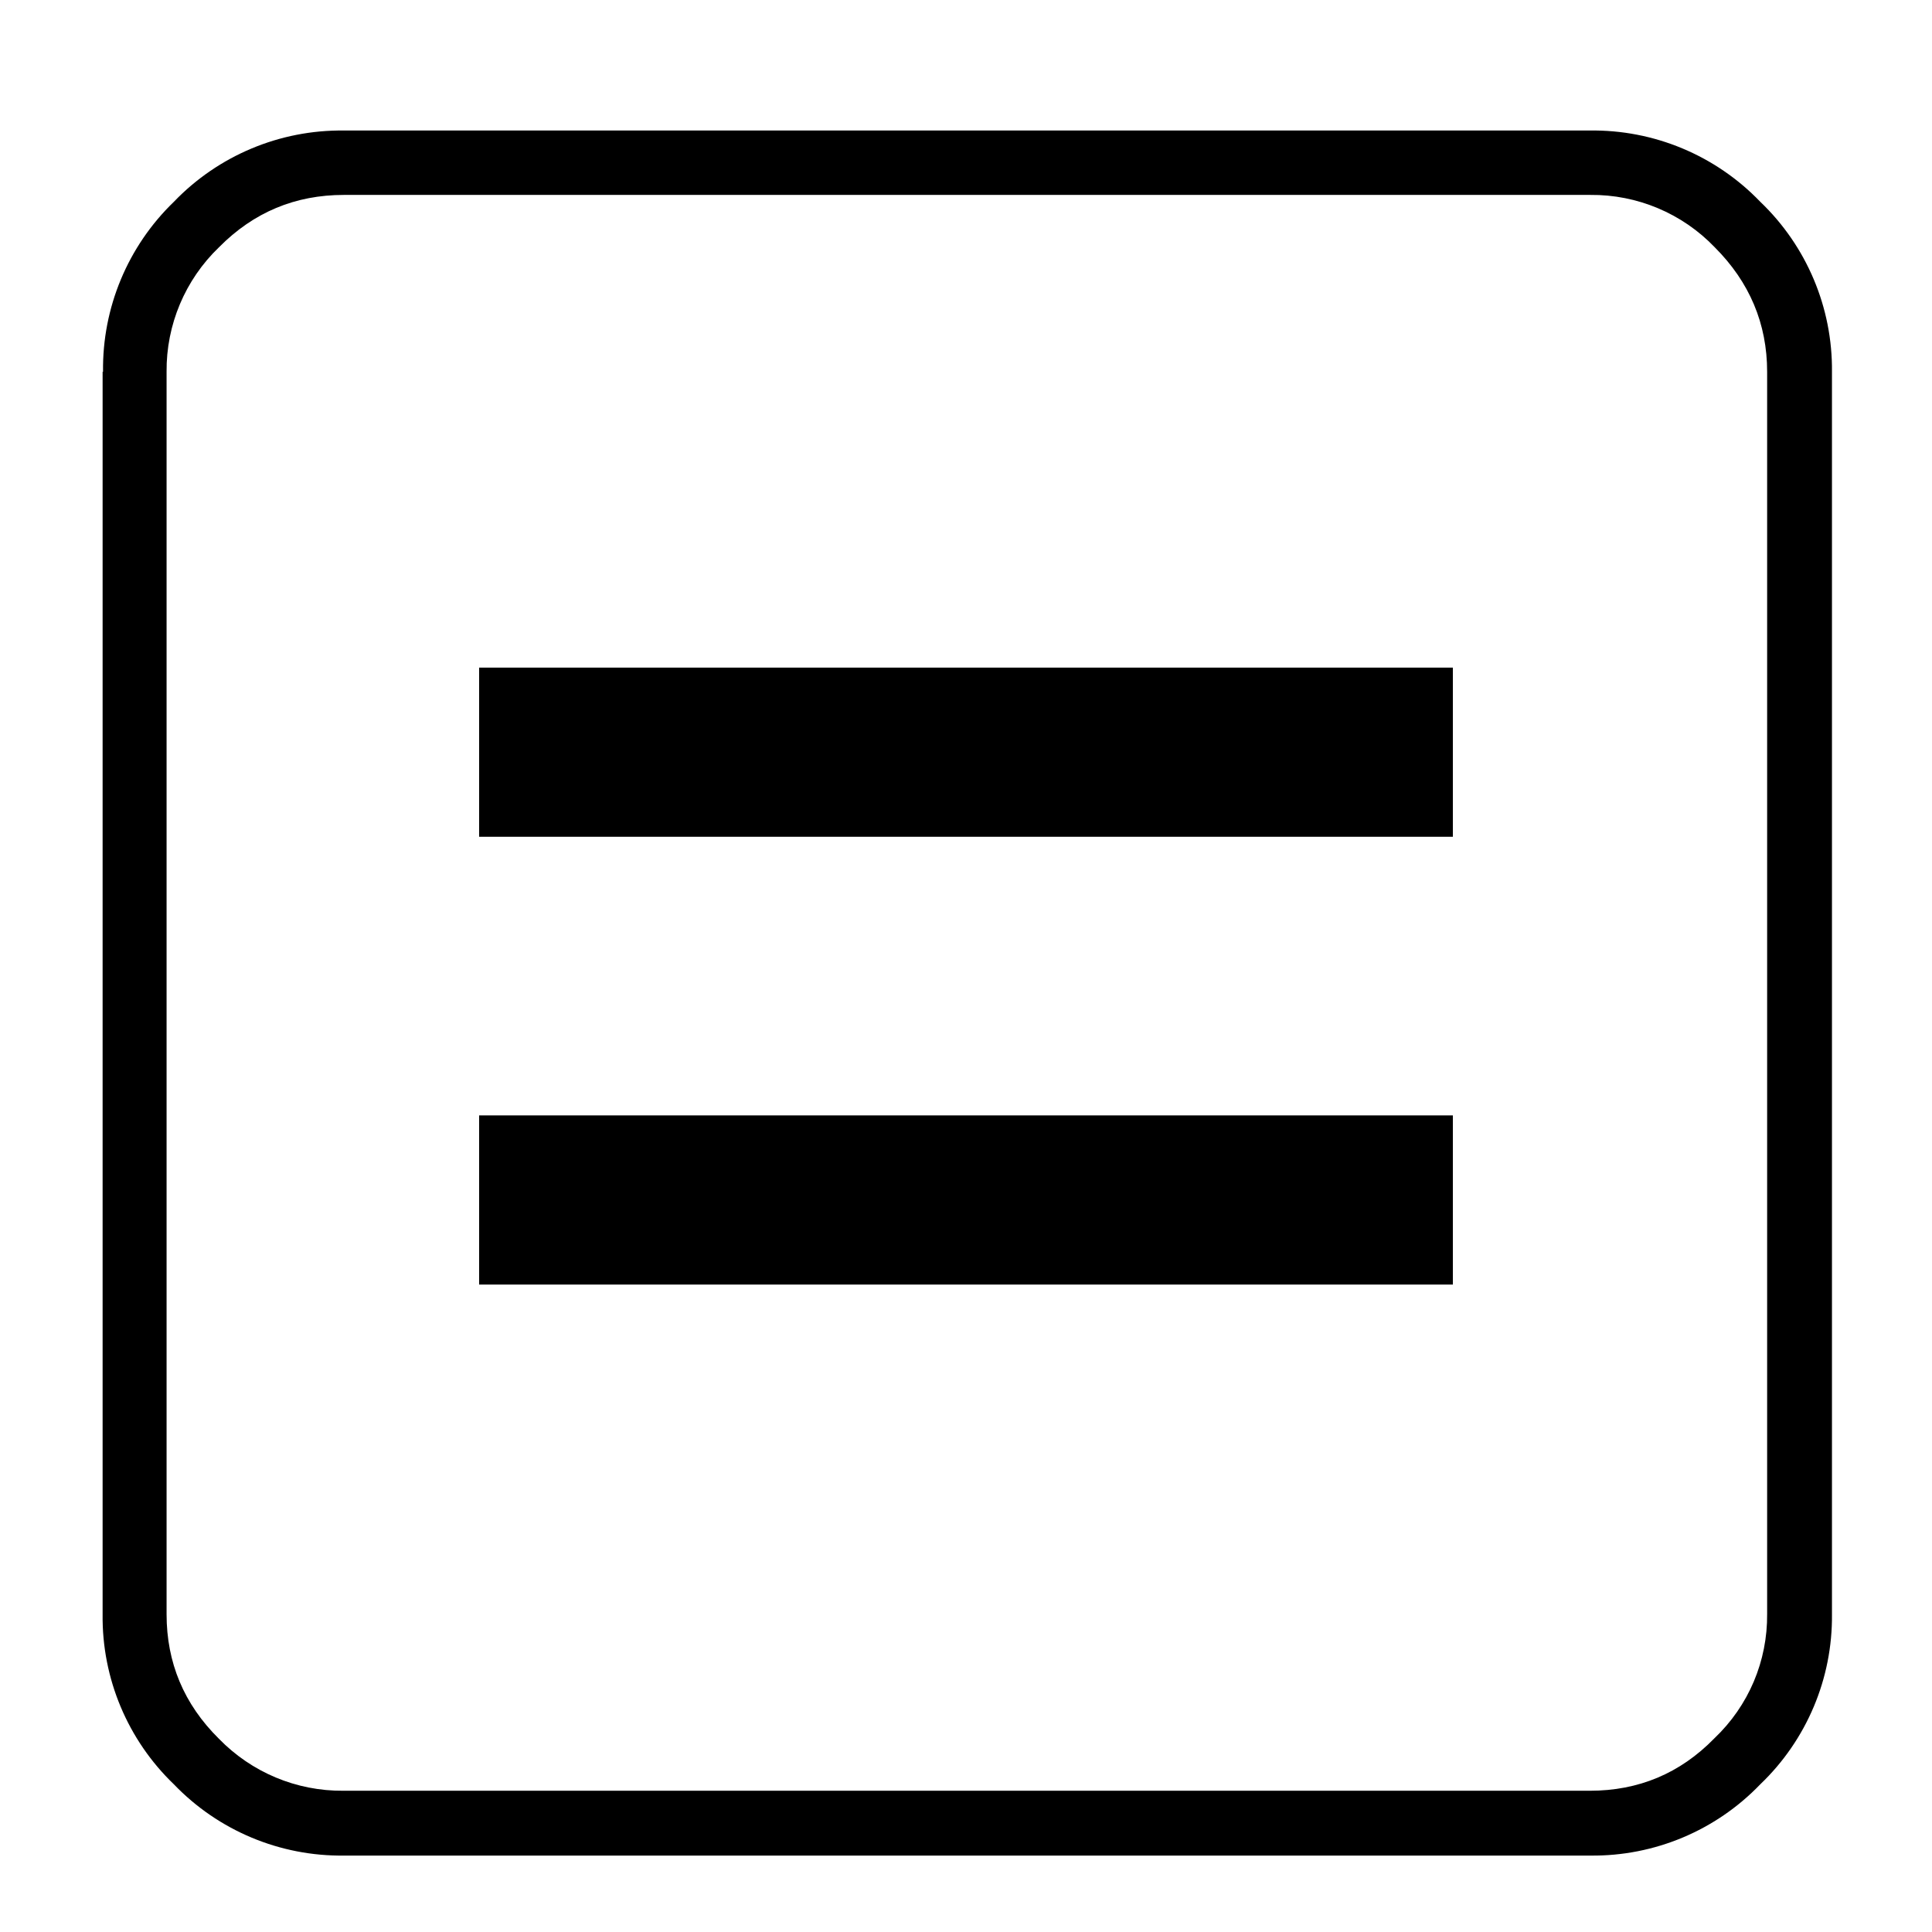
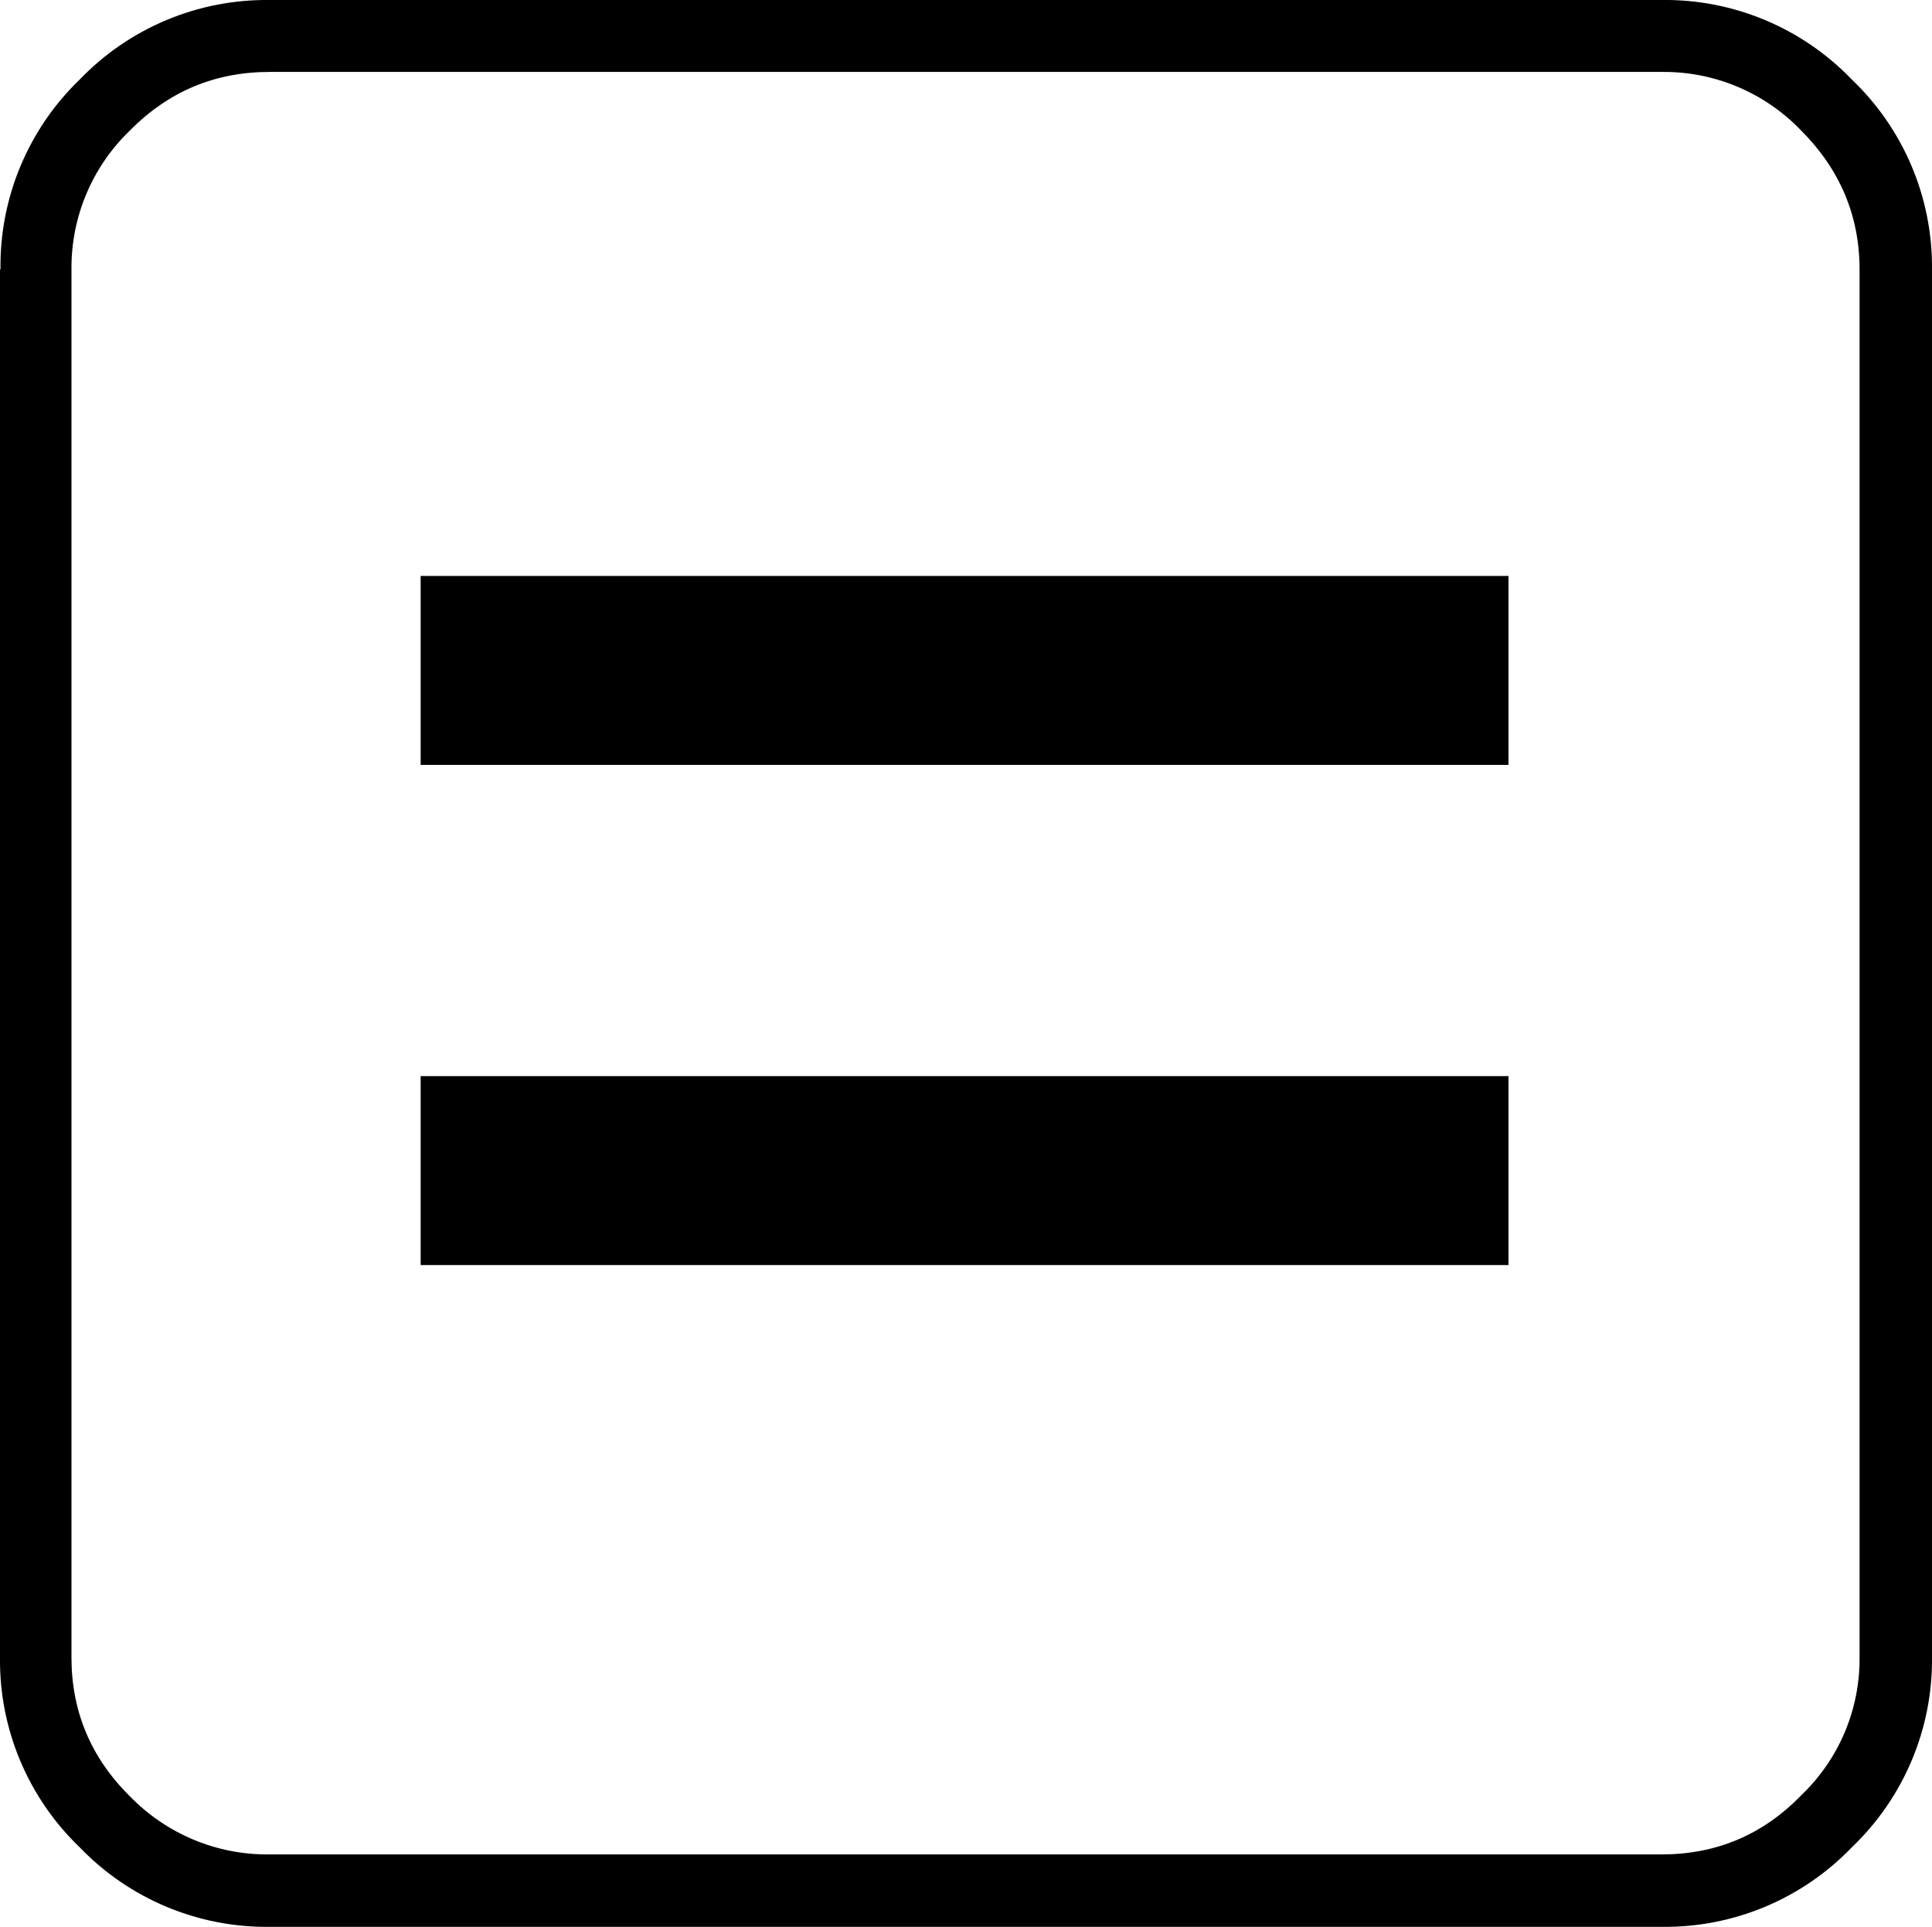
- <svg xmlns="http://www.w3.org/2000/svg" xml:space="preserve" style="fill-rule:evenodd;clip-rule:evenodd;stroke-linejoin:round;stroke-miterlimit:2" viewBox="0 0 45 45">
-   <path d="M2.4 8.66A5.4 5.4 0 0 1 4.05 4.7a5.4 5.4 0 0 1 3.96-1.66h29.01A5.4 5.4 0 0 1 41 4.7a5.4 5.4 0 0 1 1.67 3.96V37.6A5.4 5.4 0 0 1 41 41.56a5.4 5.4 0 0 1-3.96 1.66H8.02a5.4 5.4 0 0 1-3.97-1.66 5.4 5.4 0 0 1-1.66-3.96V8.66h.01Zm34.63 33.05c1.13 0 2.1-.4 2.9-1.22.8-.76 1.24-1.8 1.23-2.9V8.66c0-1.12-.41-2.09-1.22-2.9a3.96 3.96 0 0 0-2.9-1.22H8.01c-1.13 0-2.1.4-2.91 1.22a3.97 3.97 0 0 0-1.22 2.9V37.6c0 1.12.4 2.09 1.22 2.9.76.78 1.8 1.22 2.9 1.21h29.03Z" />
+ <svg xmlns="http://www.w3.org/2000/svg" xml:space="preserve" style="fill-rule:evenodd;clip-rule:evenodd;stroke-linejoin:round;stroke-miterlimit:2" viewBox="2.39 3.54 40.28 40.18">
+   <path d="M2.4 9.16A5.4 5.4 0 0 1 4.05 5.2a5.4 5.4 0 0 1 3.96-1.66h29.01A5.4 5.4 0 0 1 41 5.2a5.4 5.4 0 0 1 1.67 3.96V38.1A5.4 5.4 0 0 1 41 42.06a5.4 5.4 0 0 1-3.96 1.66H8.02a5.4 5.4 0 0 1-3.97-1.66 5.4 5.4 0 0 1-1.66-3.96V9.16h.01Zm34.63 33.05c1.13 0 2.1-.4 2.9-1.22.8-.76 1.24-1.8 1.23-2.9V9.16c0-1.12-.41-2.09-1.22-2.9a3.96 3.96 0 0 0-2.9-1.22H8.01c-1.13 0-2.1.4-2.91 1.22a3.97 3.97 0 0 0-1.22 2.9V38.1c0 1.12.4 2.09 1.22 2.9.76.78 1.8 1.22 2.9 1.21h29.03Z" style="fill-rule:nonzero" />
  <path d="M33.84 19.49H11.16v-3.94h22.68v3.94Zm0 10.43H11.16v-3.94h22.68v3.94Z" style="fill-rule:nonzero" />
</svg>
